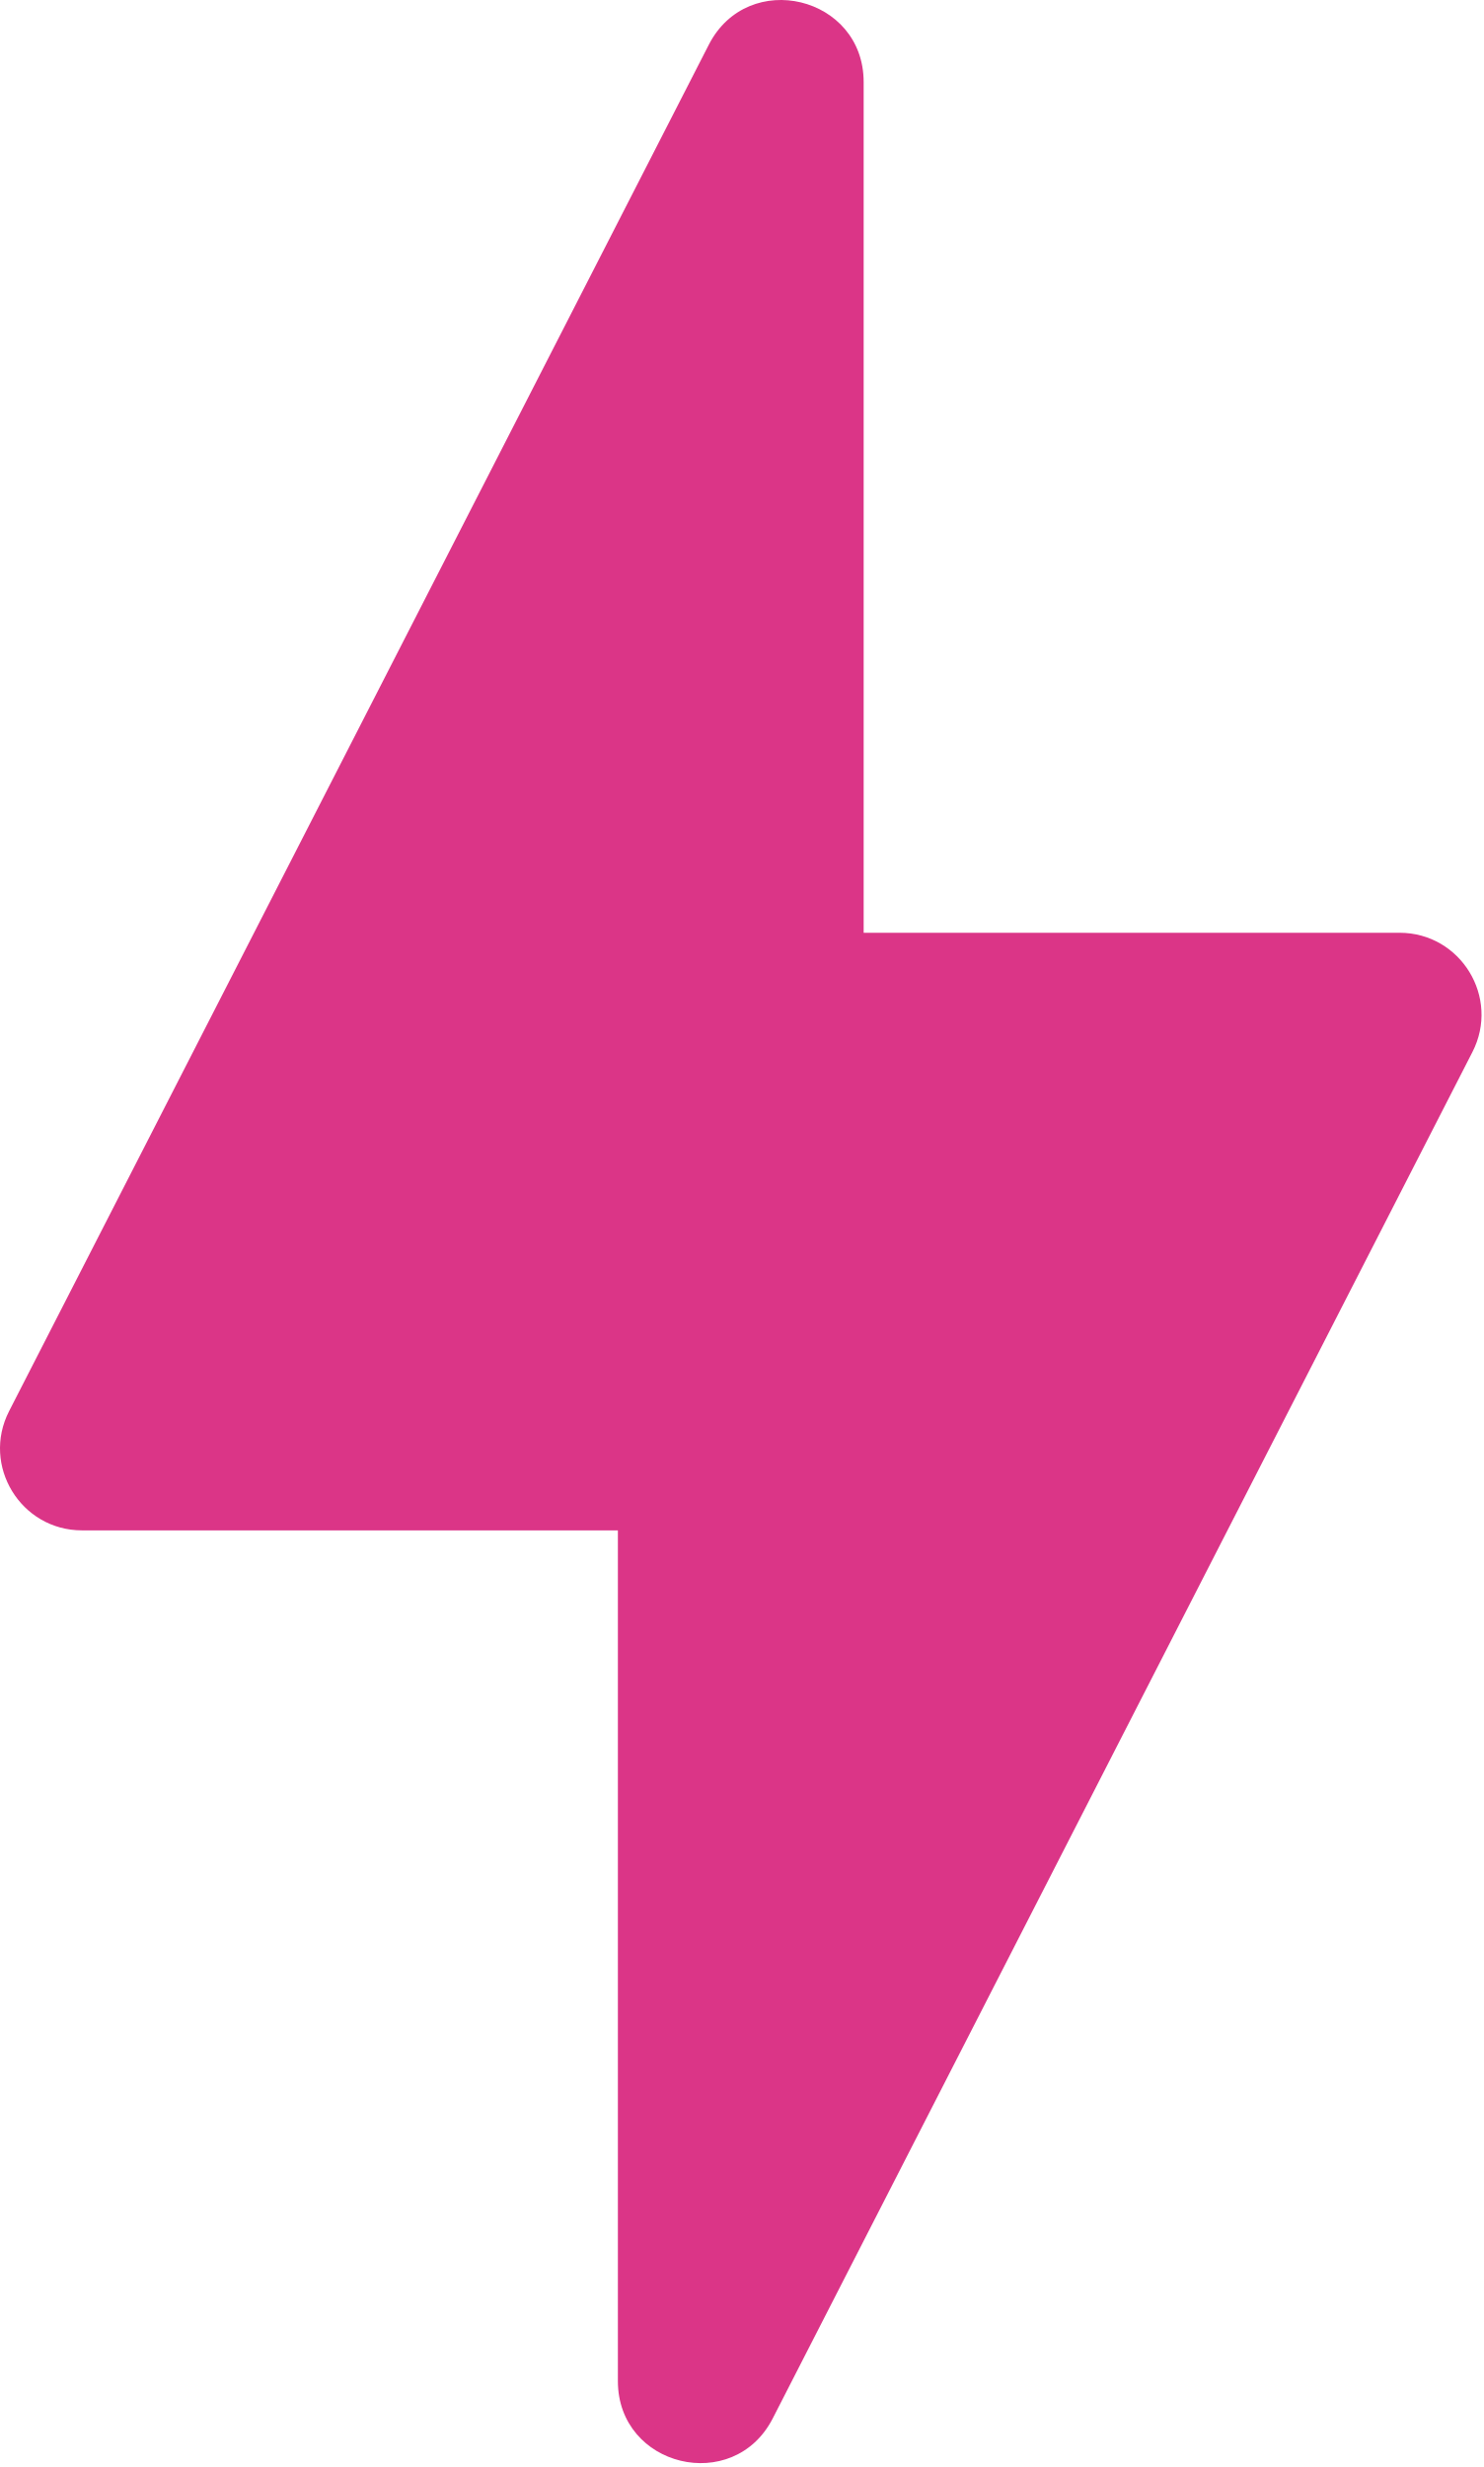
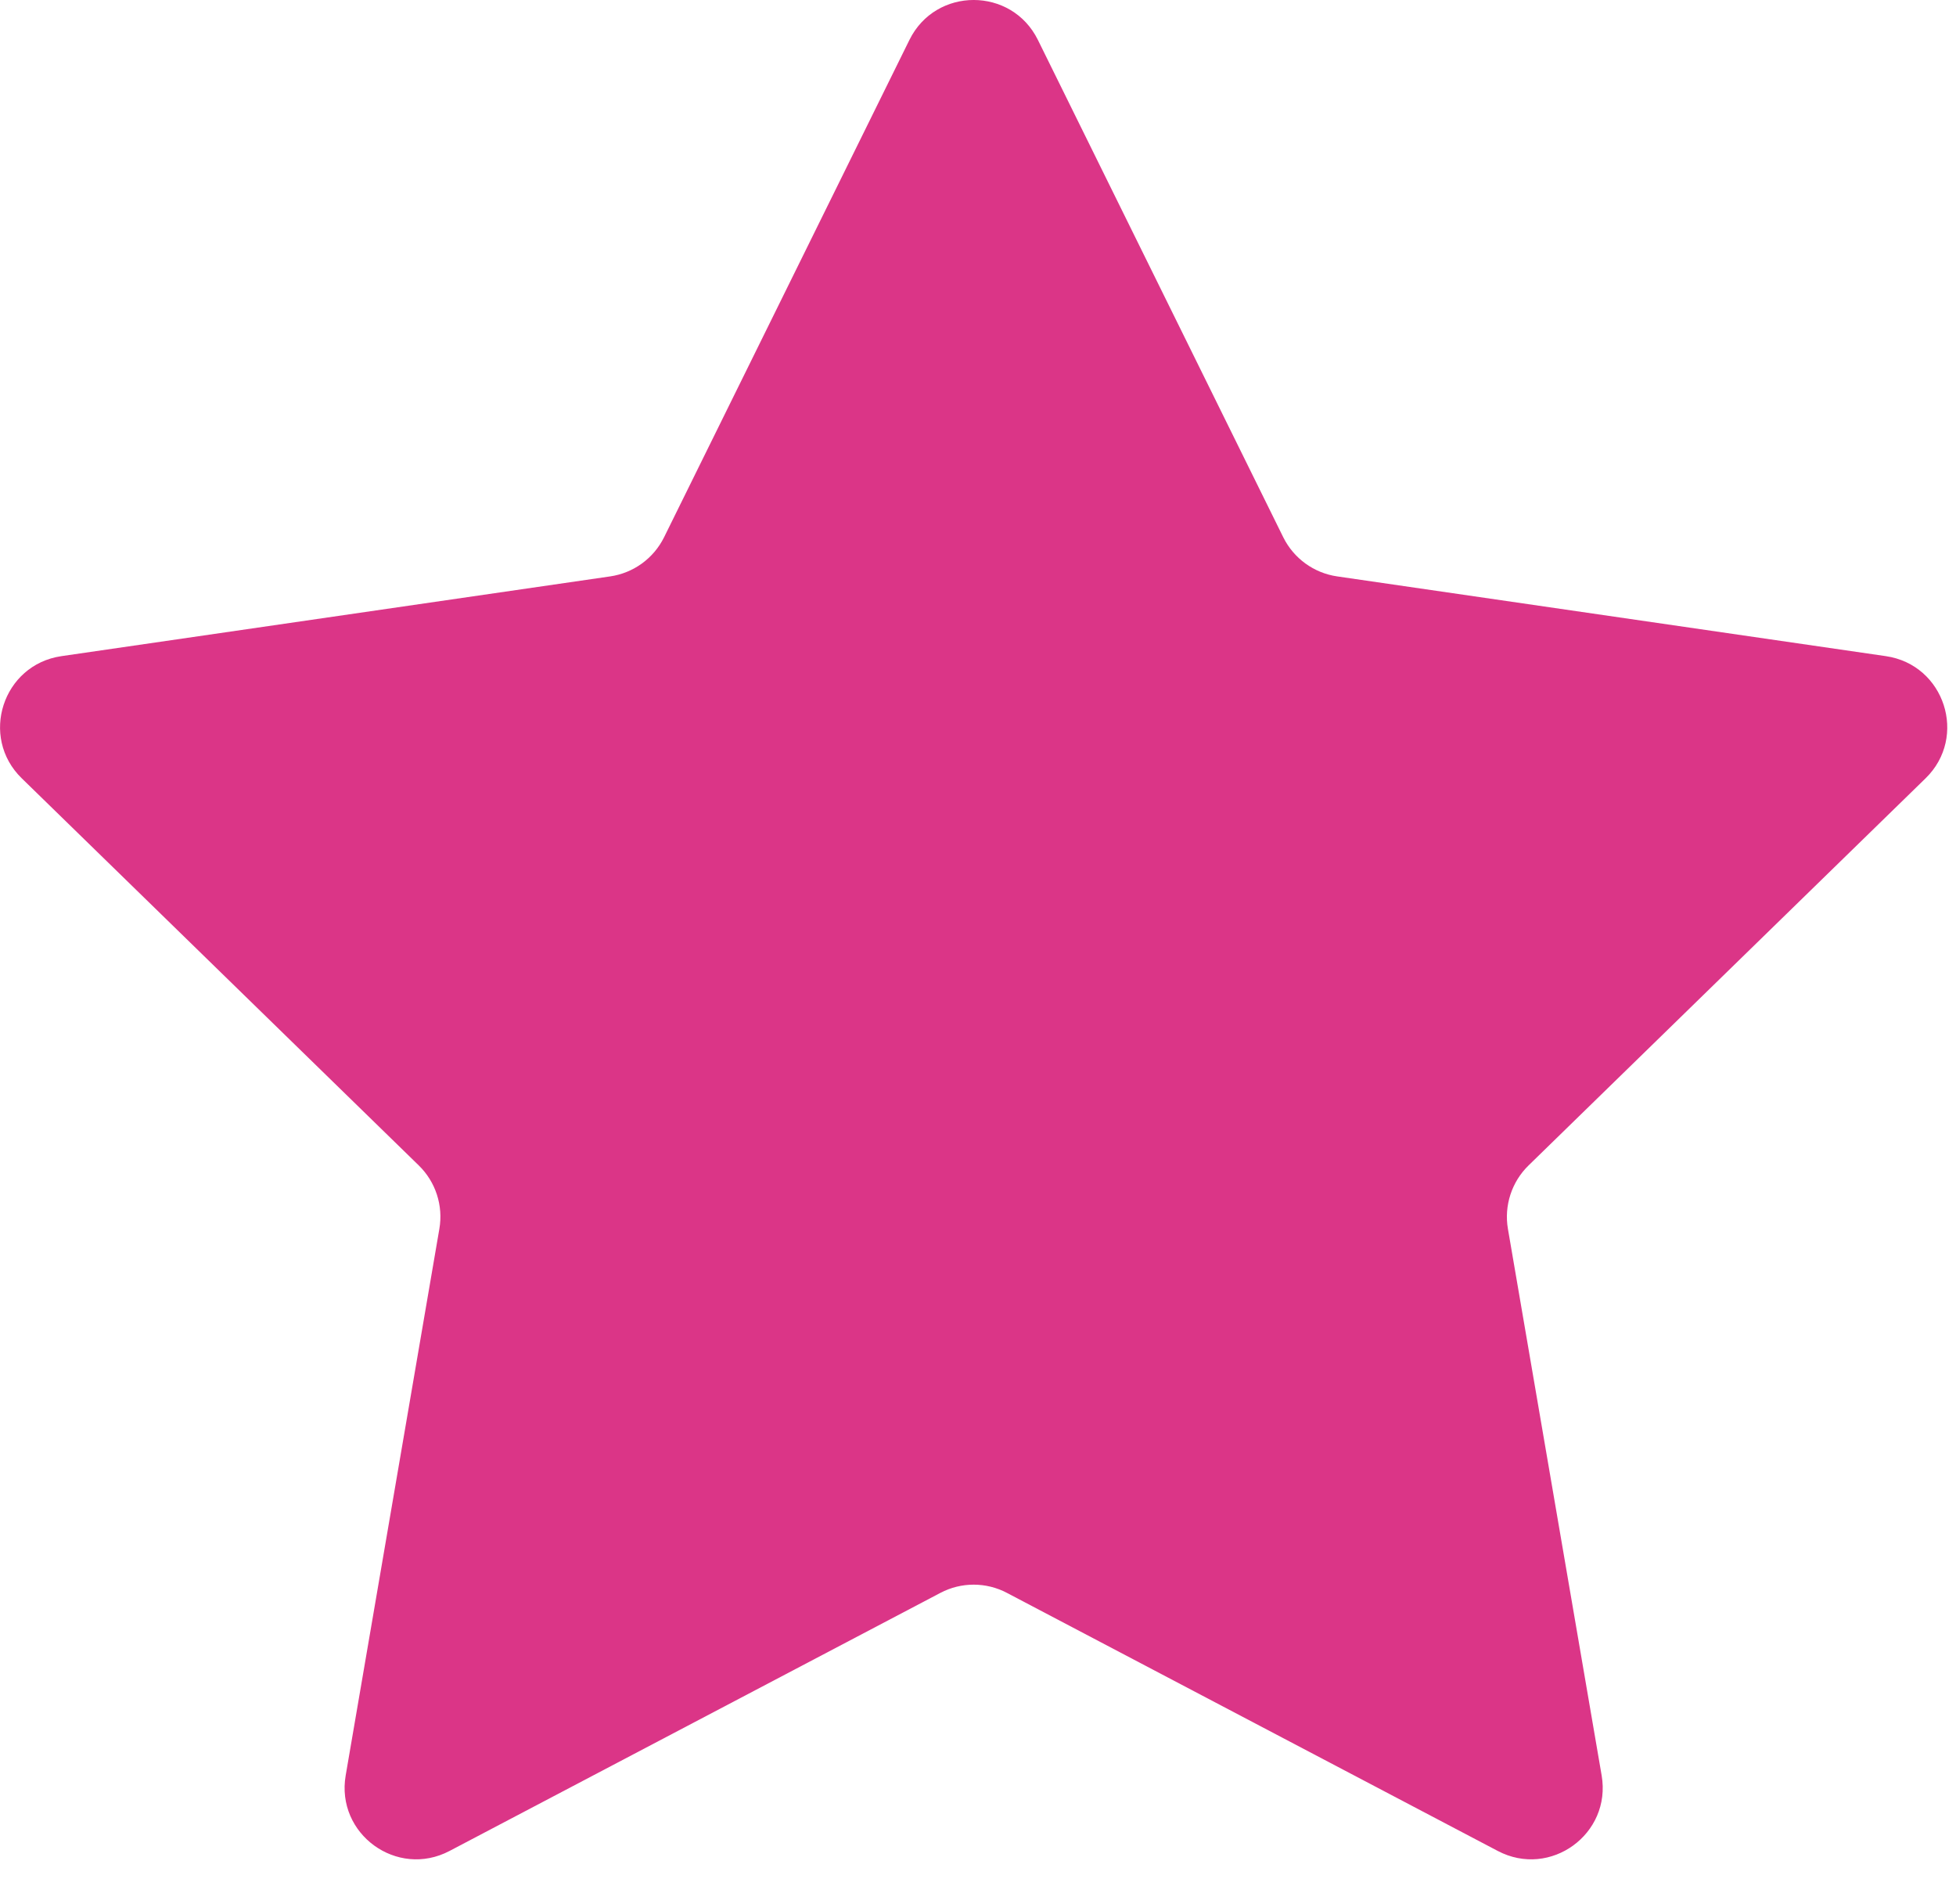
- <svg xmlns="http://www.w3.org/2000/svg" width="178" height="296" viewBox="0 0 178 296" fill="none">
-   <path fill-rule="evenodd" clip-rule="evenodd" d="M85.055 5.364C89.76 -3.823 103.635 -0.476 103.635 9.846V111.916H167.934C175.284 111.916 180.034 119.686 176.684 126.228L92.724 290.172C88.018 299.359 74.144 296.013 74.143 285.691V183.621H9.844C2.494 183.621 -2.256 175.851 1.094 169.31L85.055 5.364Z" fill="#DB3587" />
+ <svg xmlns="http://www.w3.org/2000/svg" width="37" height="36" viewBox="0 0 37 36" fill="none">
+   <path d="M17.203 0.755C17.7 -0.252 19.136 -0.252 19.633 0.755L24.274 10.16C24.472 10.56 24.853 10.837 25.295 10.901L35.673 12.409C36.785 12.571 37.228 13.937 36.424 14.72L28.914 22.041C28.595 22.352 28.449 22.801 28.524 23.24L30.297 33.577C30.487 34.684 29.326 35.528 28.332 35.005L19.048 30.125C18.654 29.917 18.182 29.917 17.788 30.125L8.504 35.005C7.51 35.528 6.349 34.684 6.539 33.577L8.311 23.24C8.387 22.801 8.241 22.352 7.922 22.041L0.412 14.72C-0.393 13.937 0.051 12.571 1.162 12.409L11.541 10.901C11.983 10.837 12.364 10.56 12.562 10.16L17.203 0.755Z" fill="#DB3587" />
</svg>
